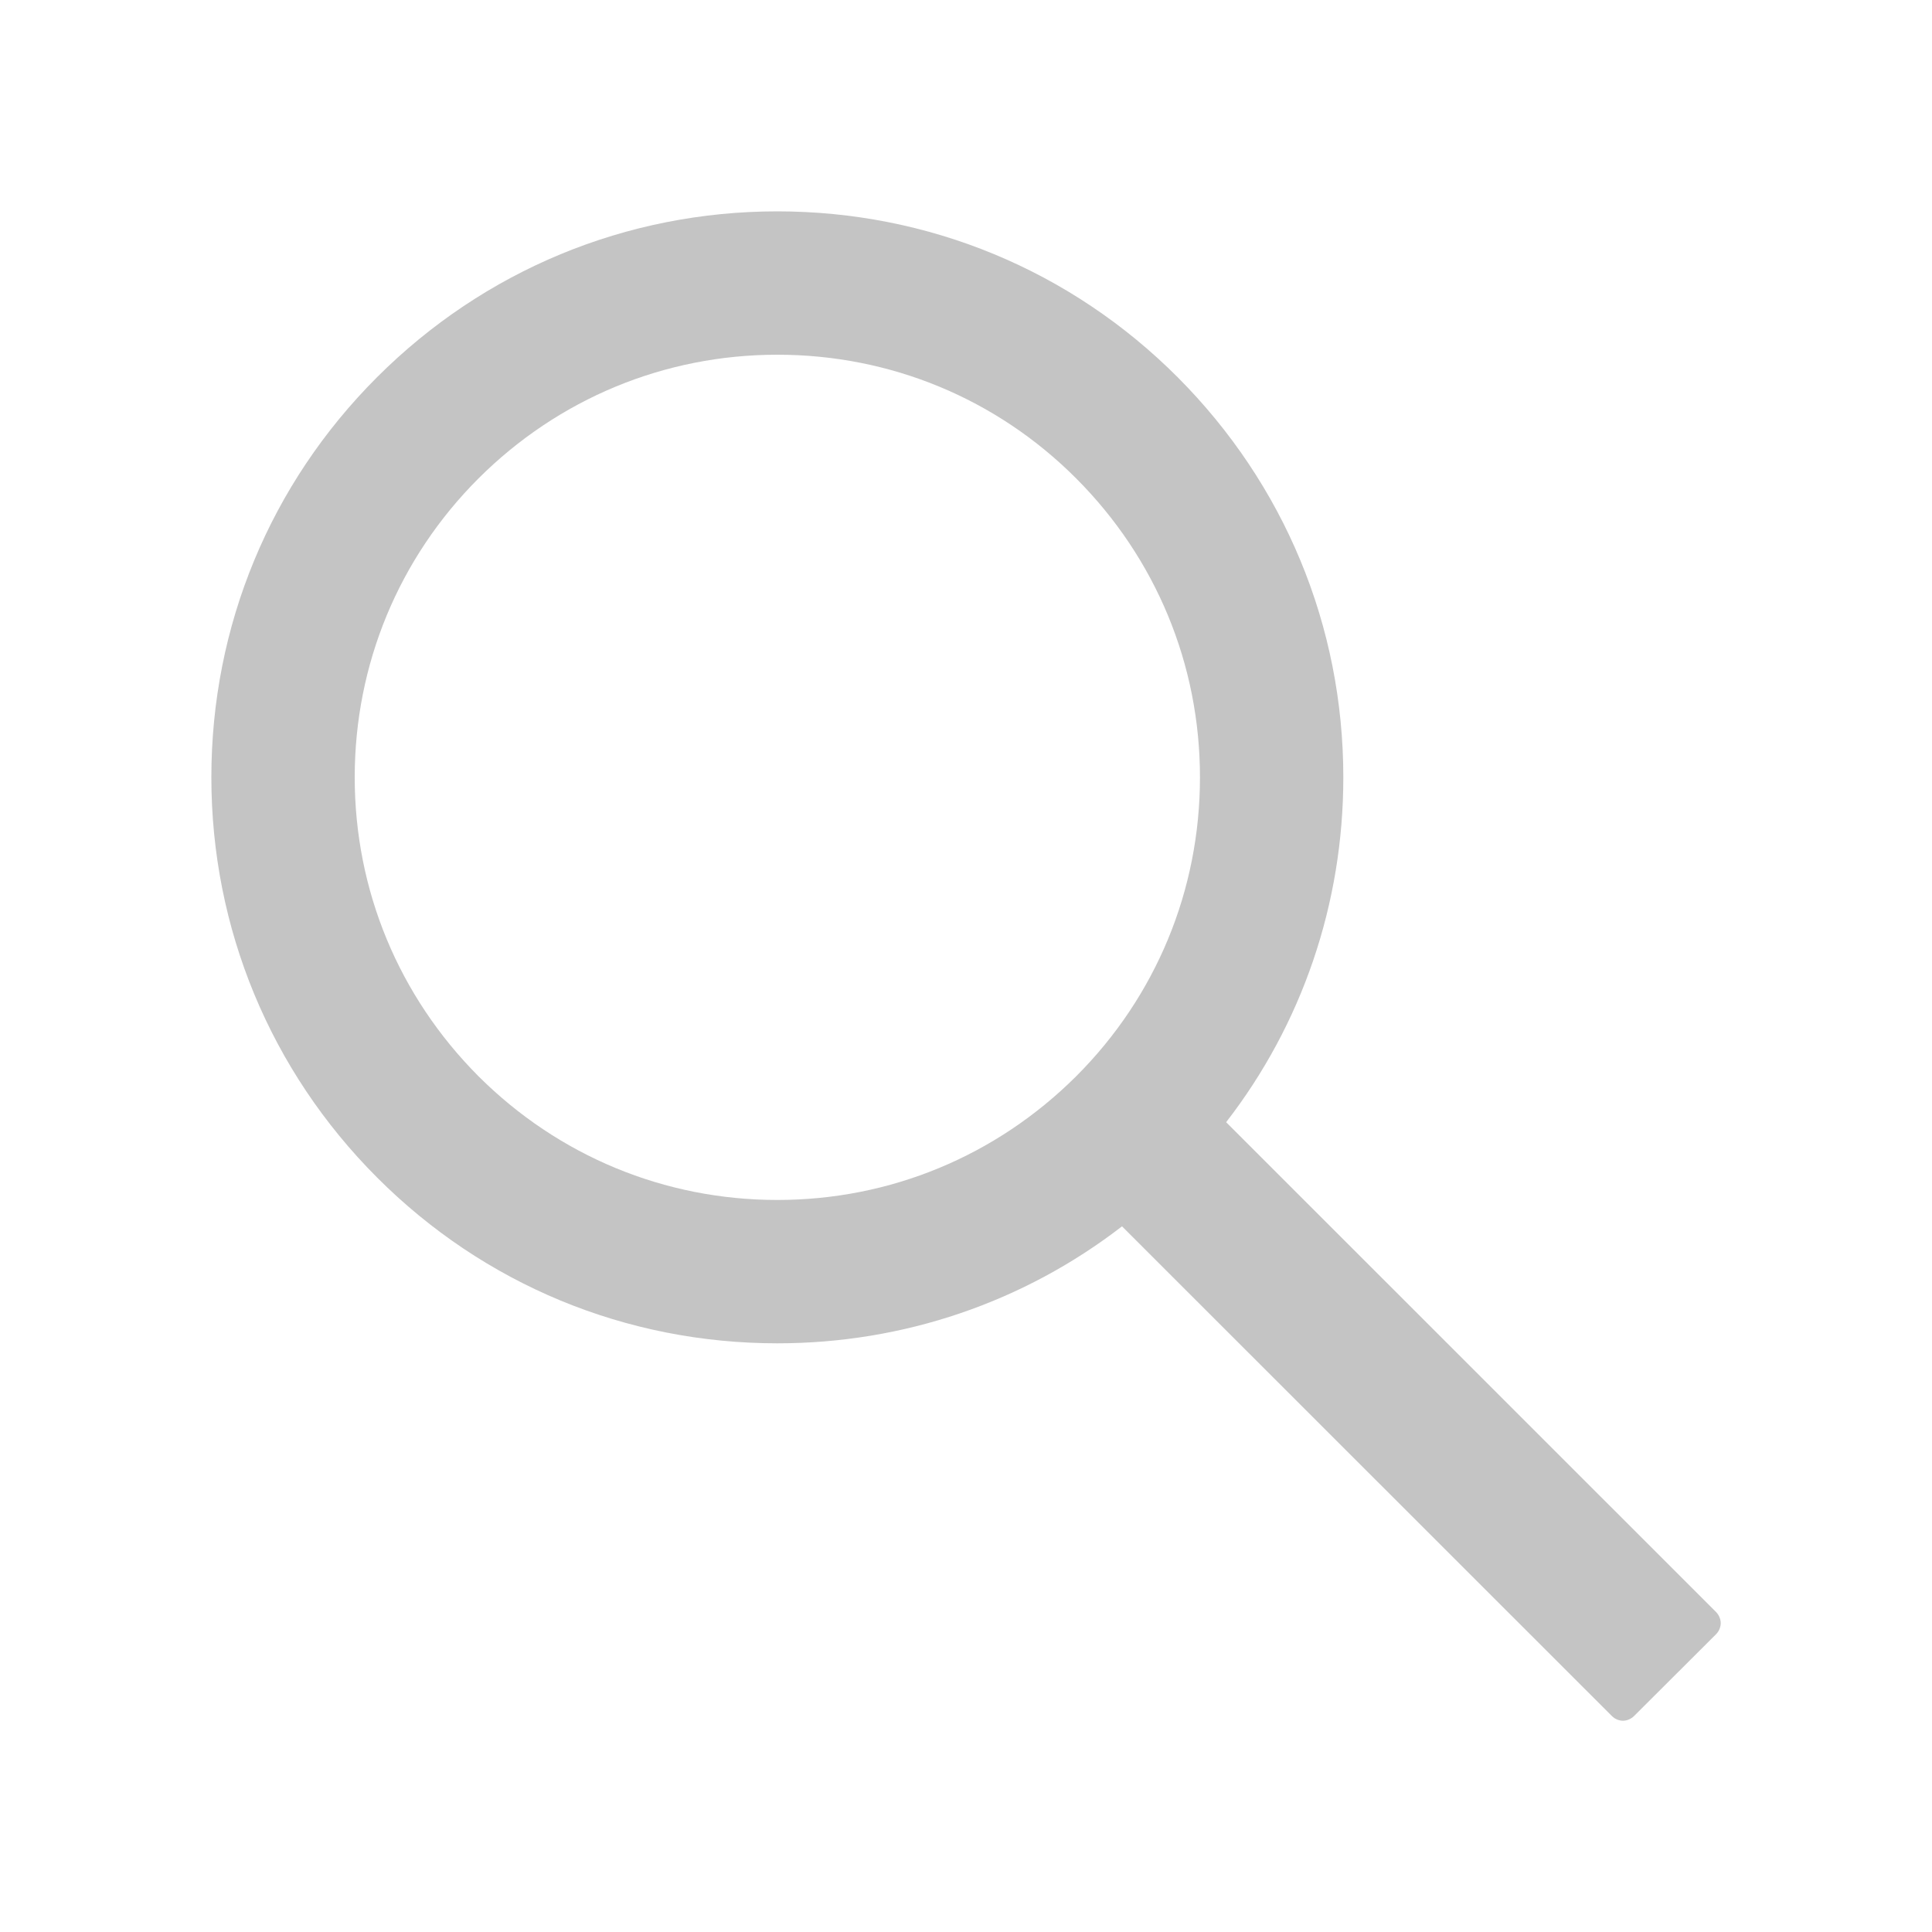
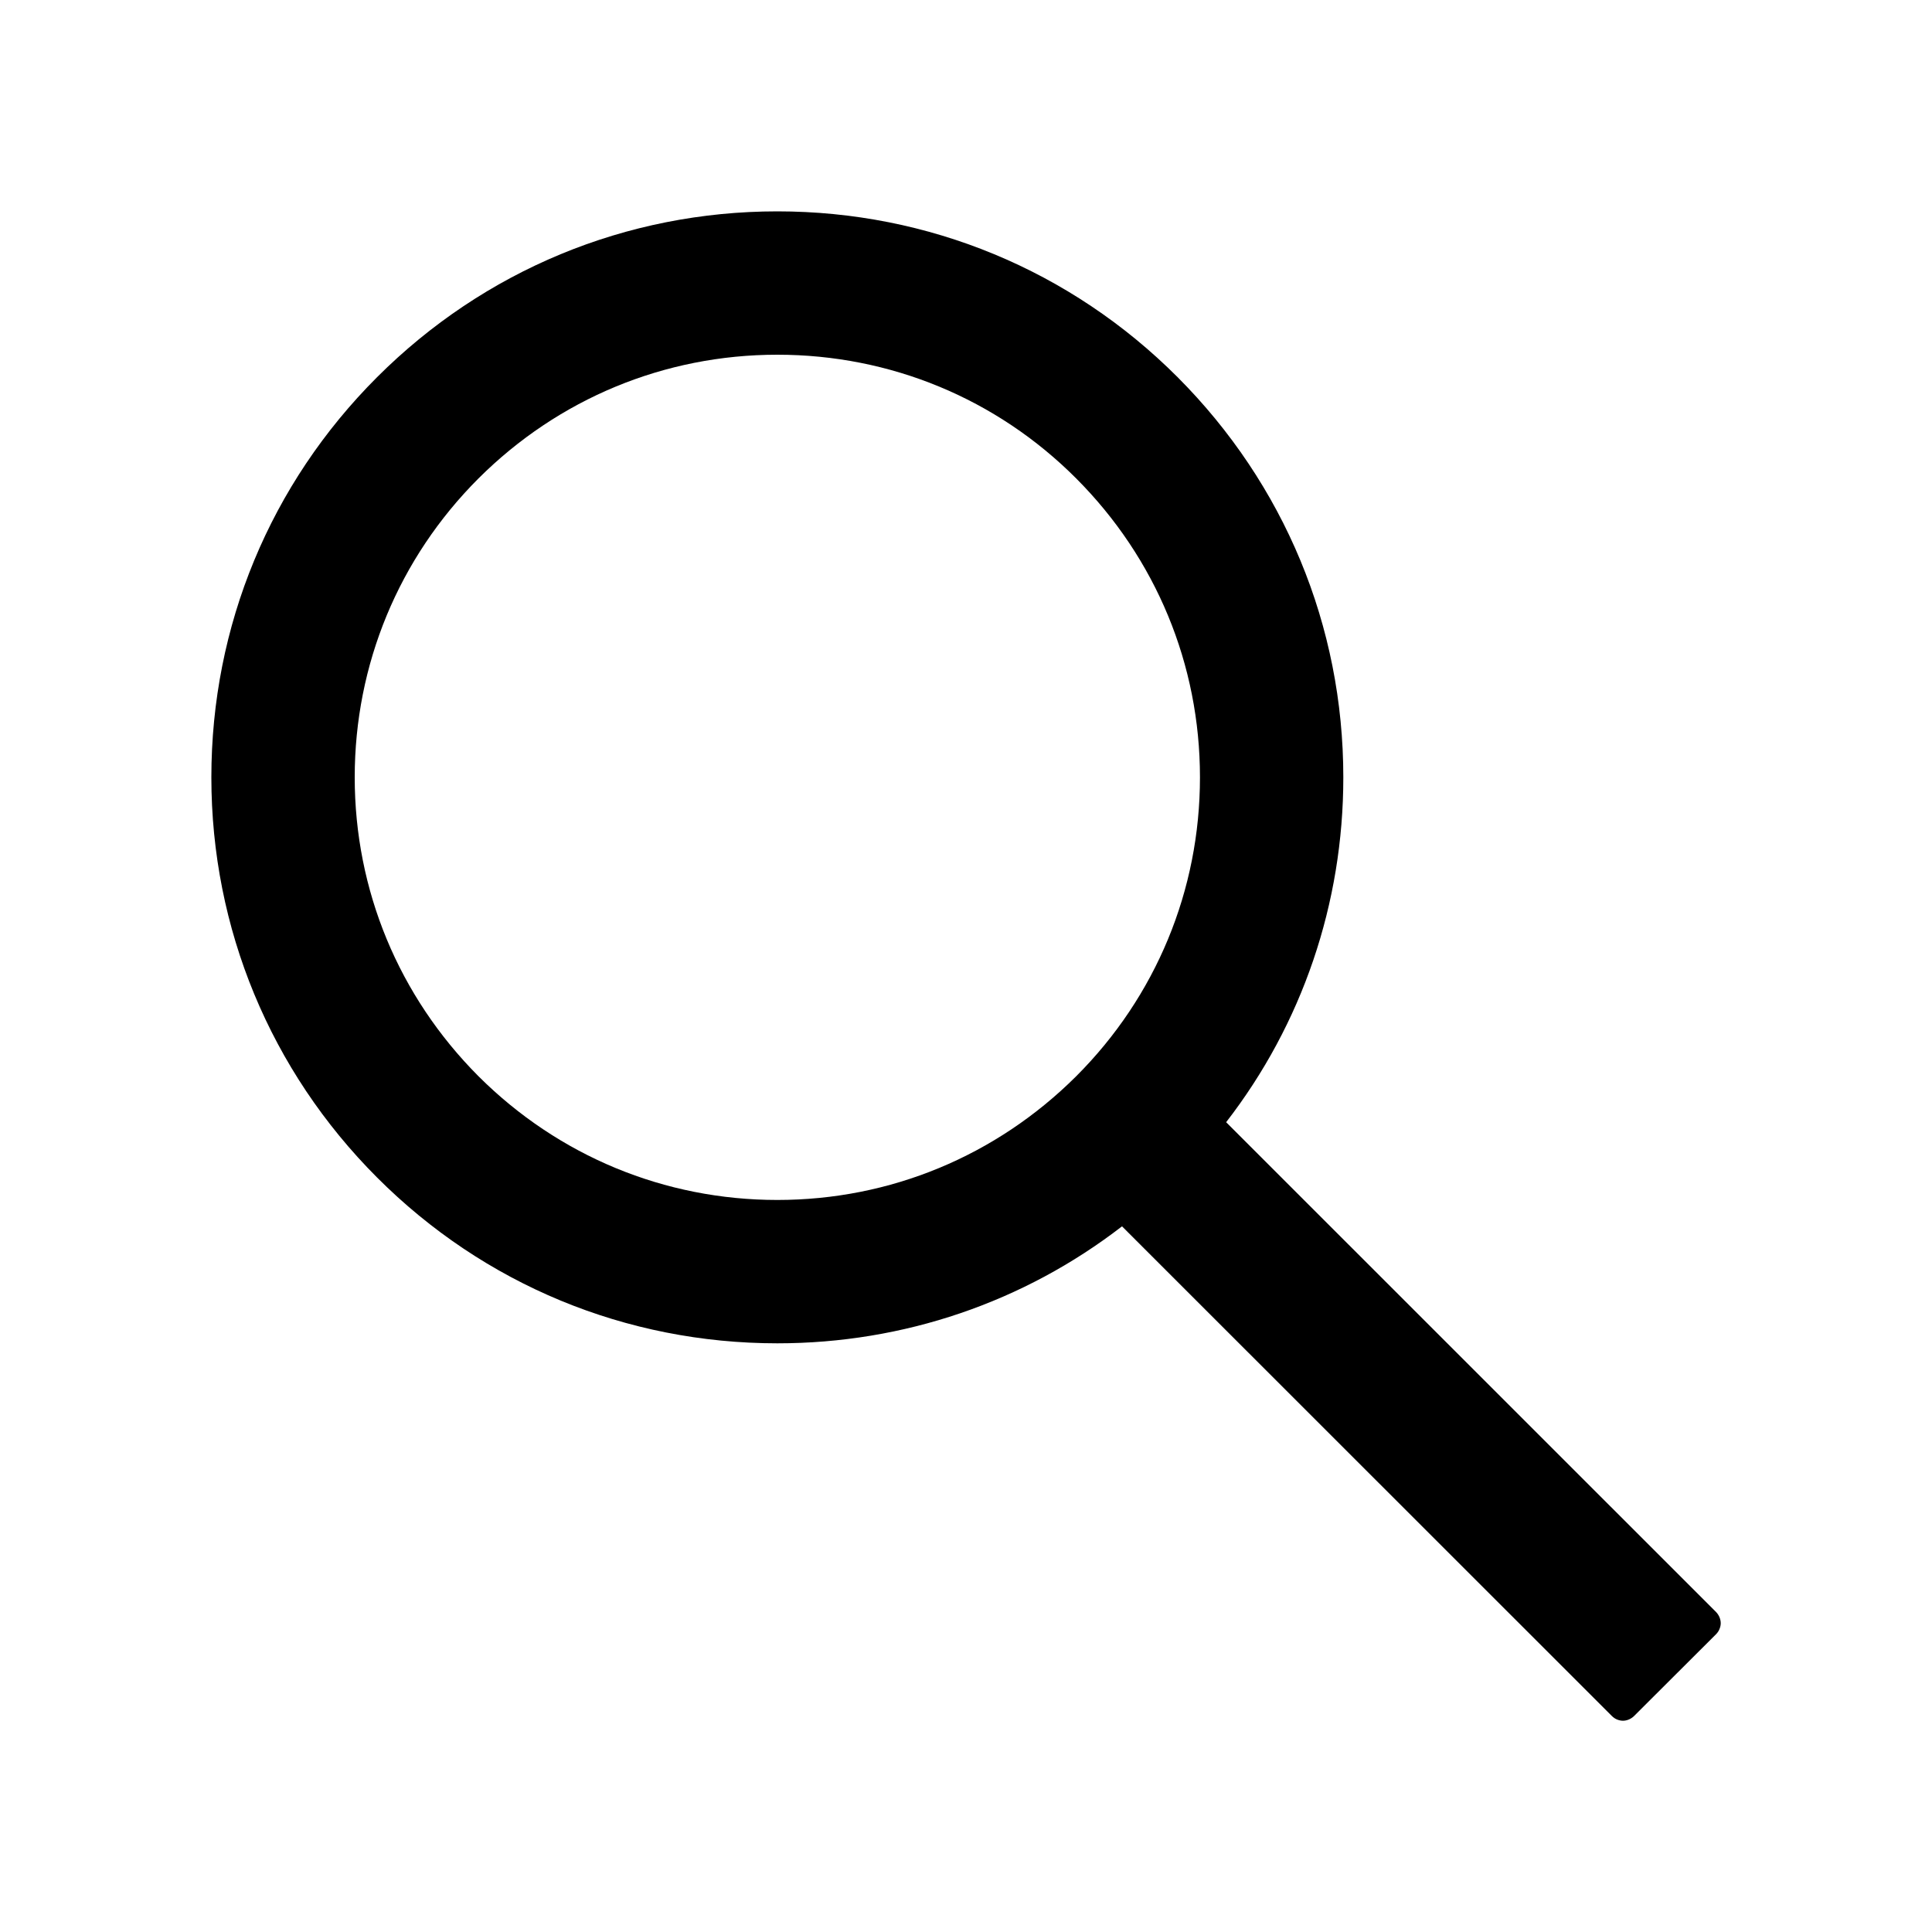
<svg xmlns="http://www.w3.org/2000/svg" width="20" height="20" viewBox="0 0 20 20" fill="none">
-   <path d="M17.766 16.689L12.693 11.617C13.48 10.6 13.906 9.355 13.906 8.047C13.906 6.48 13.295 5.012 12.19 3.904C11.084 2.797 9.611 2.188 8.047 2.188C6.482 2.188 5.01 2.799 3.904 3.904C2.797 5.01 2.188 6.48 2.188 8.047C2.188 9.611 2.799 11.084 3.904 12.19C5.01 13.297 6.48 13.906 8.047 13.906C9.355 13.906 10.598 13.48 11.615 12.695L16.688 17.766C16.702 17.78 16.72 17.792 16.739 17.8C16.759 17.808 16.78 17.813 16.801 17.813C16.822 17.813 16.843 17.808 16.862 17.8C16.881 17.792 16.899 17.78 16.914 17.766L17.766 16.916C17.78 16.901 17.792 16.884 17.8 16.864C17.808 16.845 17.813 16.824 17.813 16.803C17.813 16.782 17.808 16.761 17.8 16.741C17.792 16.722 17.78 16.704 17.766 16.689ZM11.141 11.141C10.312 11.967 9.215 12.422 8.047 12.422C6.879 12.422 5.781 11.967 4.953 11.141C4.127 10.312 3.672 9.215 3.672 8.047C3.672 6.879 4.127 5.779 4.953 4.953C5.781 4.127 6.879 3.672 8.047 3.672C9.215 3.672 10.315 4.125 11.141 4.953C11.967 5.781 12.422 6.879 12.422 8.047C12.422 9.215 11.967 10.315 11.141 11.141Z" fill="#C4C4C4" />
+   <path d="M17.766 16.689L12.693 11.617C13.48 10.6 13.906 9.355 13.906 8.047C13.906 6.48 13.295 5.012 12.19 3.904C11.084 2.797 9.611 2.188 8.047 2.188C6.482 2.188 5.01 2.799 3.904 3.904C2.797 5.01 2.188 6.48 2.188 8.047C2.188 9.611 2.799 11.084 3.904 12.19C5.01 13.297 6.48 13.906 8.047 13.906C9.355 13.906 10.598 13.48 11.615 12.695L16.688 17.766C16.702 17.78 16.72 17.792 16.739 17.8C16.759 17.808 16.78 17.813 16.801 17.813C16.822 17.813 16.843 17.808 16.862 17.8C16.881 17.792 16.899 17.78 16.914 17.766L17.766 16.916C17.78 16.901 17.792 16.884 17.8 16.864C17.808 16.845 17.813 16.824 17.813 16.803C17.813 16.782 17.808 16.761 17.8 16.741C17.792 16.722 17.78 16.704 17.766 16.689ZM11.141 11.141C10.312 11.967 9.215 12.422 8.047 12.422C6.879 12.422 5.781 11.967 4.953 11.141C4.127 10.312 3.672 9.215 3.672 8.047C3.672 6.879 4.127 5.779 4.953 4.953C5.781 4.127 6.879 3.672 8.047 3.672C9.215 3.672 10.315 4.125 11.141 4.953C11.967 5.781 12.422 6.879 12.422 8.047C12.422 9.215 11.967 10.315 11.141 11.141Z" fill="currentColor" />
</svg>
